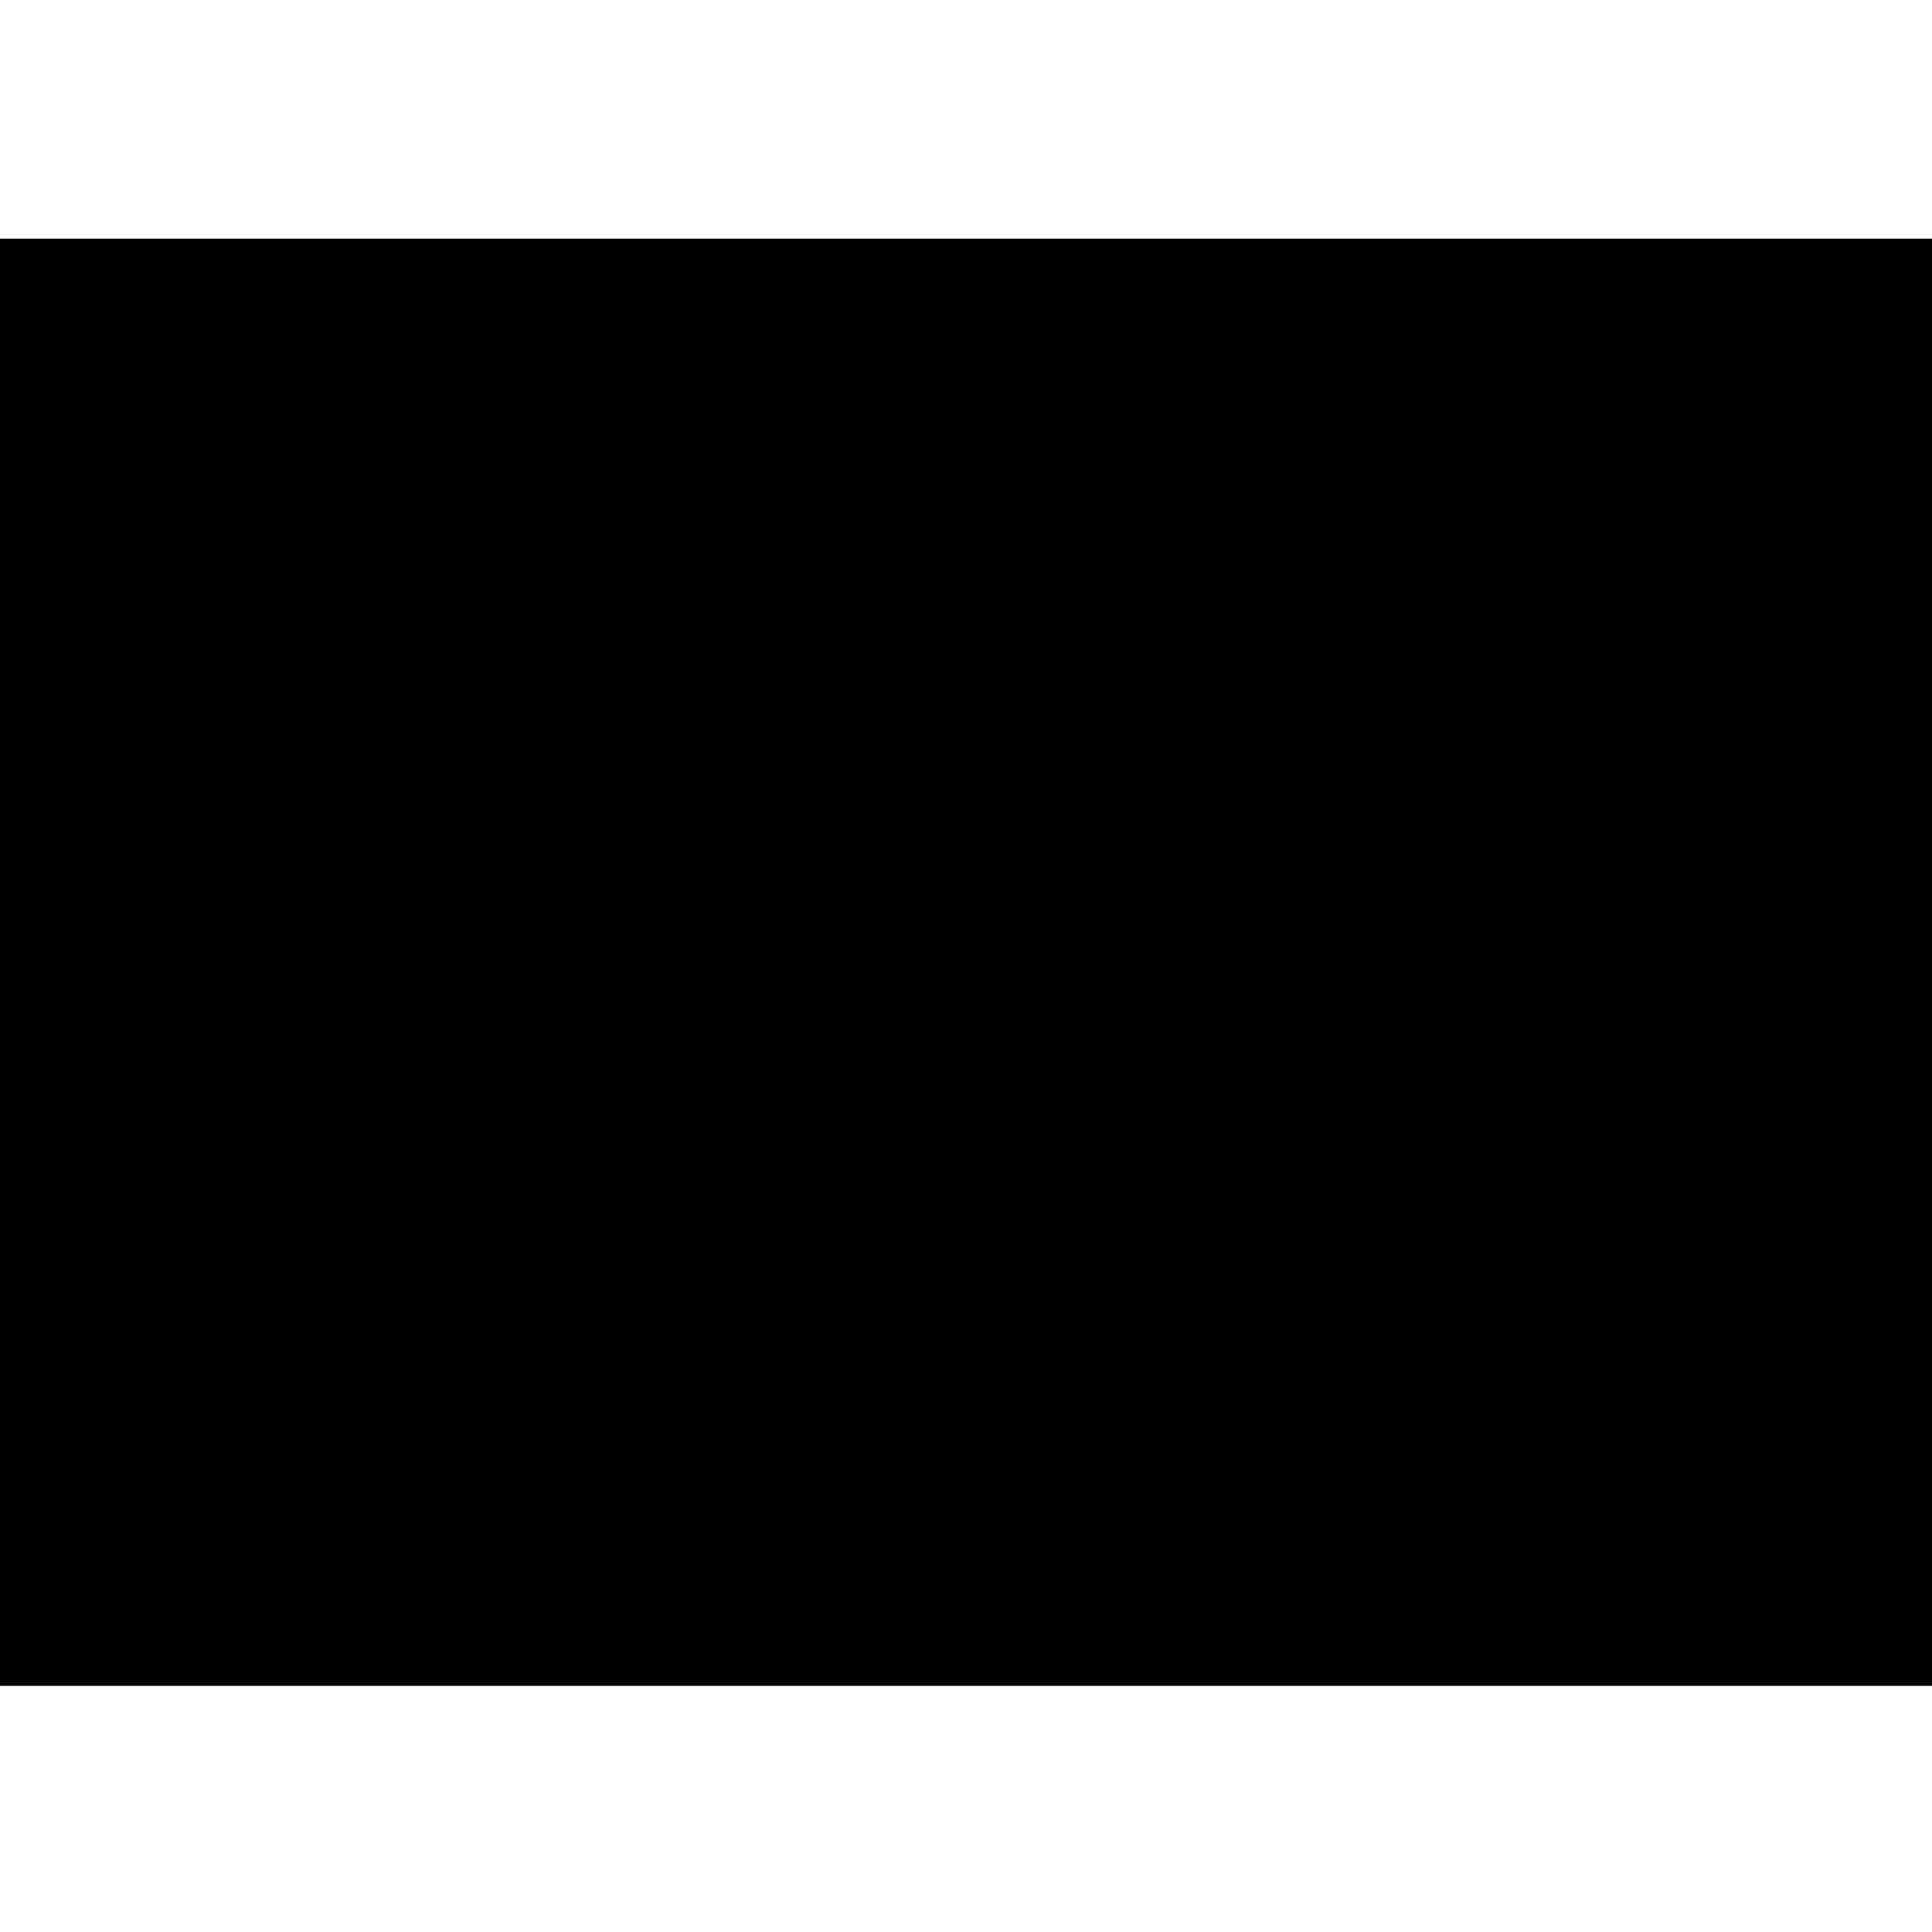
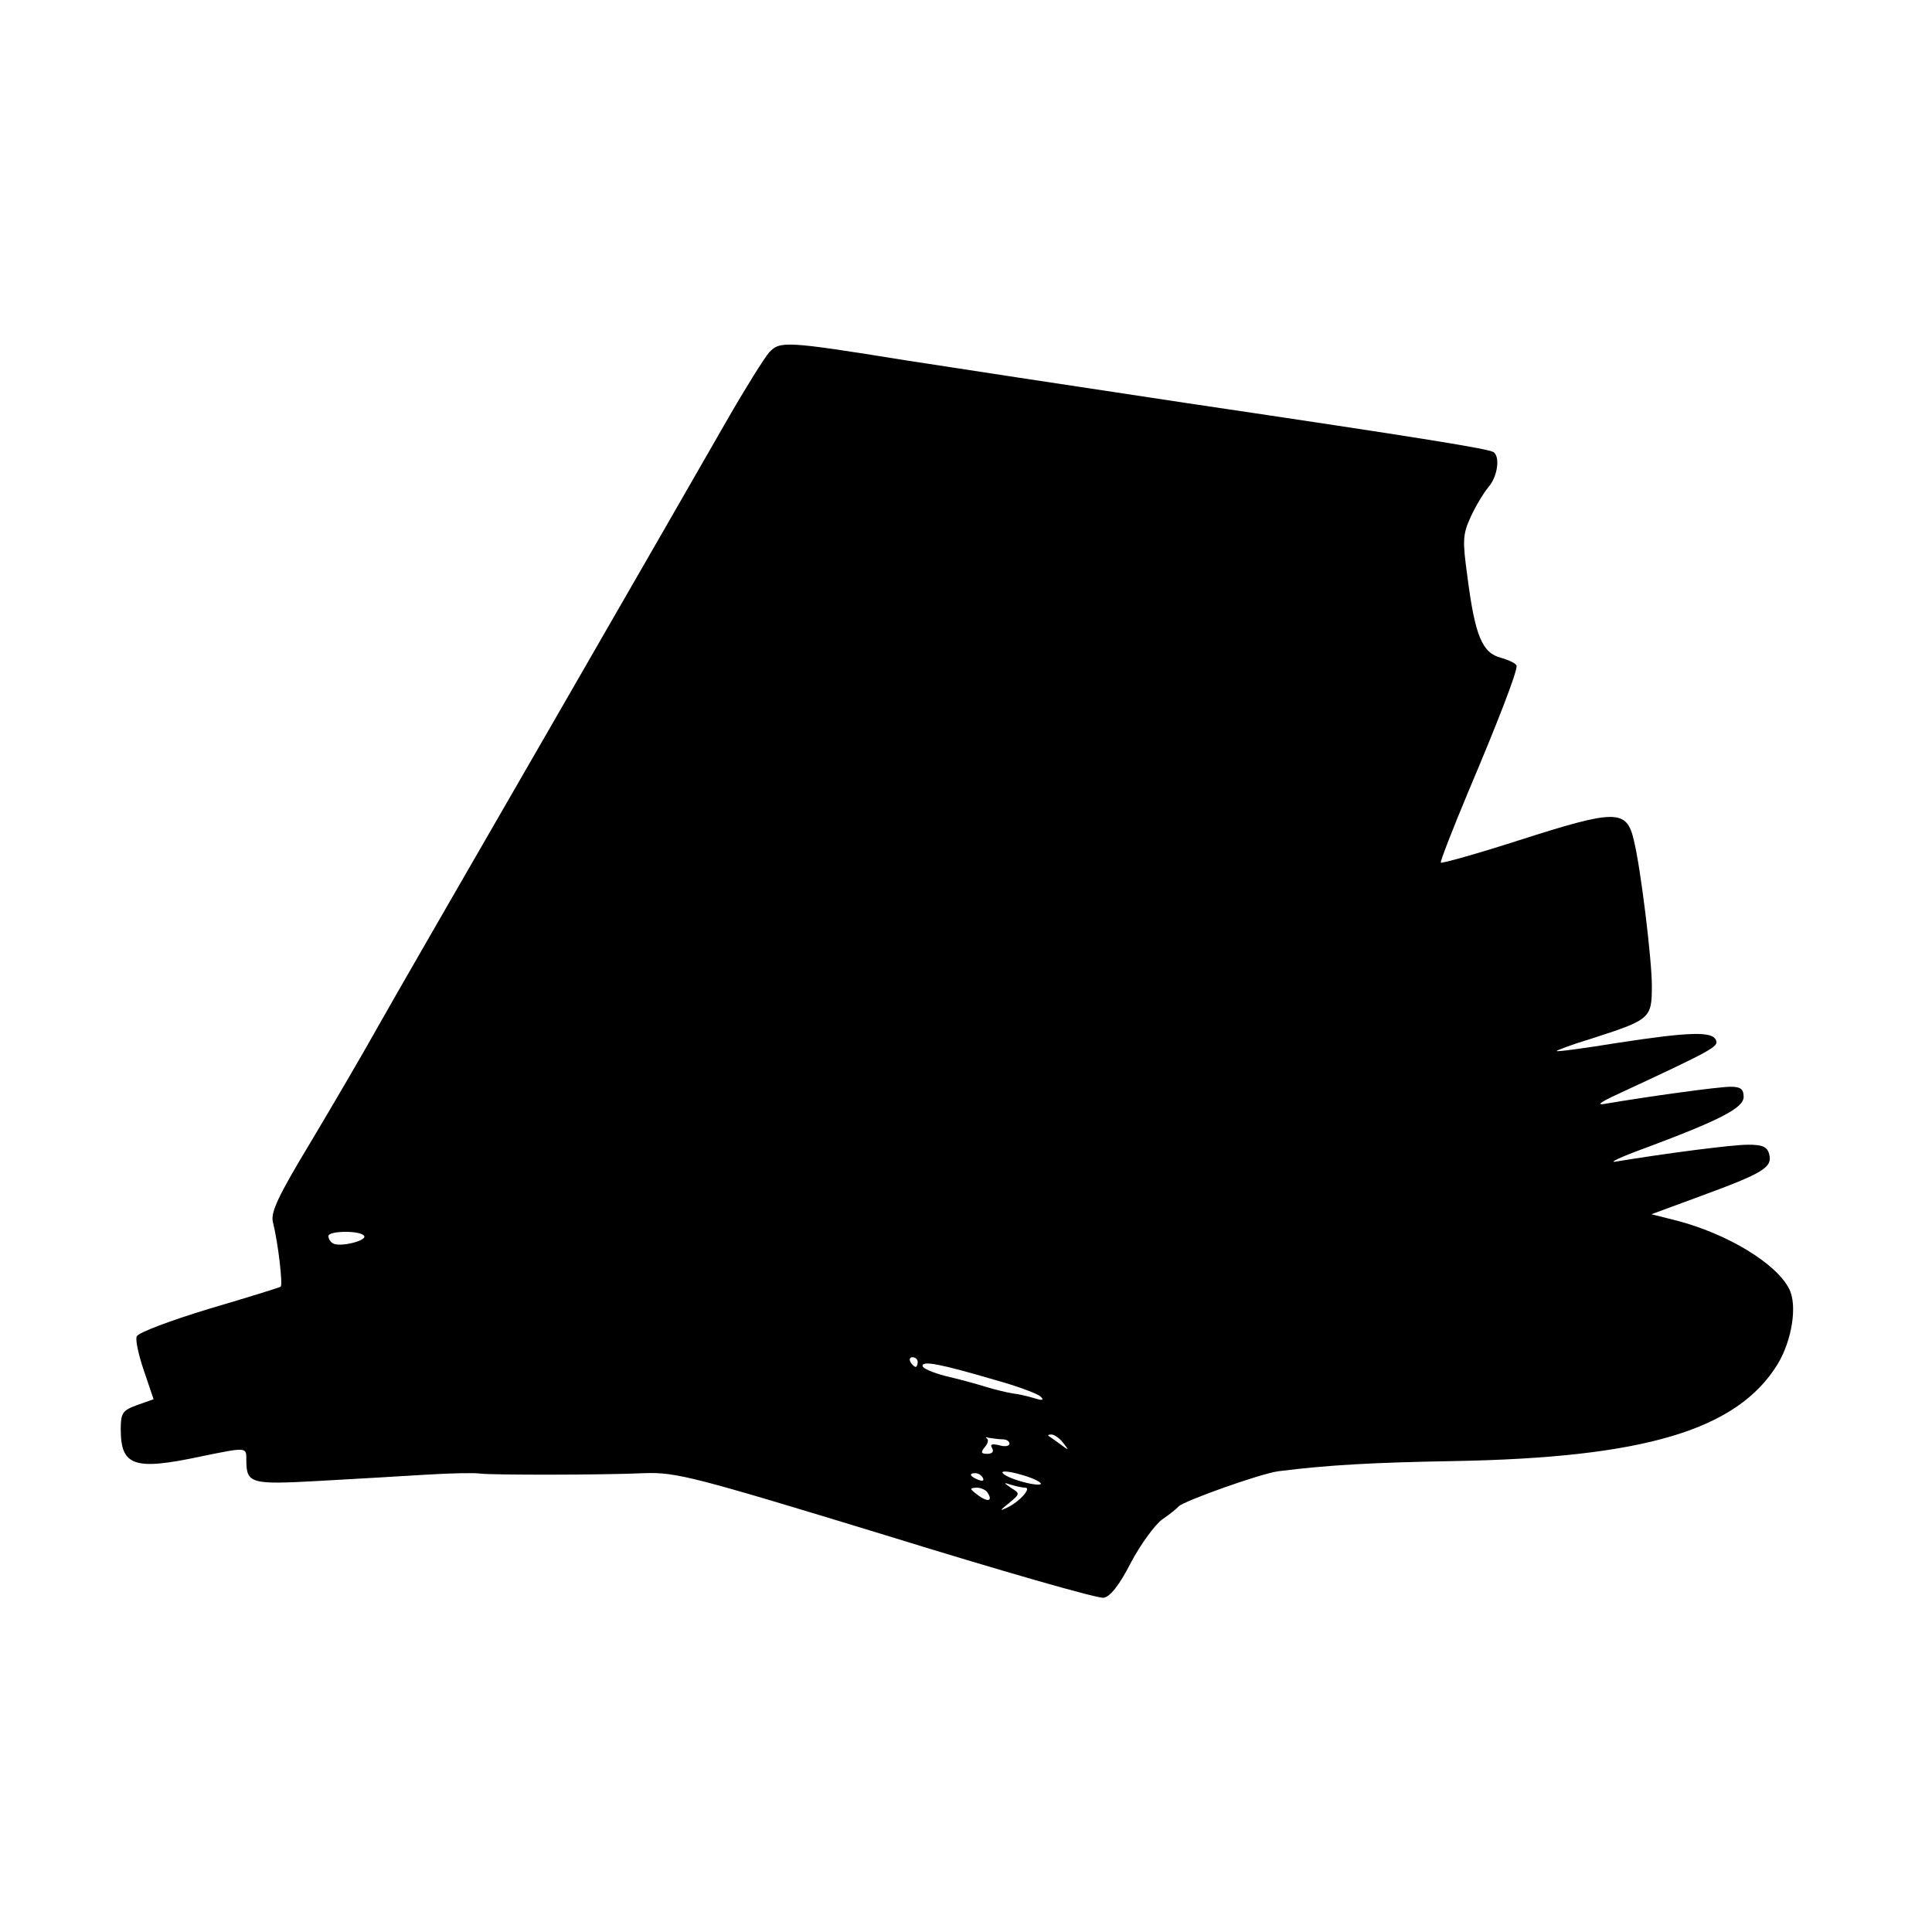
- <svg xmlns="http://www.w3.org/2000/svg" version="1.0" width="259pt" height="259pt" viewBox="0 0 259 259" preserveAspectRatio="xMidYMid meet">
-   <g transform="translate(0,259) scale(0.1,-0.1)" fill="#000000" stroke="none">
-     <path d="M0 1300 l0 -970 1295 0 1295 0 0 970 0 970 -1295 0 -1295 0 0 -970z" />
+ <svg xmlns="http://www.w3.org/2000/svg" version="1.0" width="400pt" height="400pt" viewBox="0 0 400 400" preserveAspectRatio="xMidYMid meet">
+   <g transform="translate(0,400) scale(0.1,-0.1)" fill="#000000" stroke="none">
+     <path d="M1593 3271 c-10 -11 -50 -75 -89 -143 -39 -68 -205 -357 -370 -643 -165 -286 -325 -563 -354 -615 -29 -52 -91 -158 -137 -235 -67 -111 -83 -145 -78 -165 11 -44 21 -131 16 -134 -3 -2 -71 -23 -149 -46 -79 -24 -146 -49 -149 -57 -3 -7 4 -39 15 -71 l20 -59 -34 -12 c-30 -11 -34 -16 -34 -50 0 -77 28 -86 168 -56 93 19 92 19 92 -7 0 -50 8 -52 152 -44 73 4 174 10 223 13 50 3 99 4 110 2 27 -3 252 -3 340 1 65 2 101 -7 500 -129 236 -73 438 -131 450 -129 13 2 32 25 56 72 20 38 50 79 65 90 16 11 31 23 34 27 10 11 169 68 207 73 104 13 194 18 363 21 394 7 586 64 670 200 30 49 42 123 24 157 -27 53 -129 114 -233 141 l-52 13 103 38 c128 47 148 59 141 86 -4 16 -14 20 -44 20 -33 0 -171 -18 -274 -35 -16 -3 11 10 61 28 155 58 204 83 204 106 0 16 -6 21 -27 21 -25 0 -170 -20 -258 -35 -21 -4 -14 2 25 20 196 91 208 98 203 111 -7 19 -53 18 -203 -5 -68 -11 -126 -19 -127 -17 -1 1 30 13 70 25 124 40 127 42 127 110 0 54 -23 243 -37 300 -15 66 -36 66 -239 1 -87 -28 -159 -48 -161 -46 -2 1 24 68 57 147 61 144 100 245 100 260 0 5 -15 12 -32 17 -39 10 -54 44 -70 169 -10 73 -10 86 7 123 10 22 27 50 37 62 19 22 24 63 10 72 -12 7 -133 27 -632 101 -239 36 -502 76 -585 89 -248 40 -260 40 -282 17z m-839 -1830 c6 -10 -52 -24 -65 -15 -5 3 -9 9 -9 15 0 11 67 12 74 0z m1146 -261 c0 -5 -2 -10 -4 -10 -3 0 -8 5 -11 10 -3 6 -1 10 4 10 6 0 11 -4 11 -10z m160 -37 c47 -13 90 -29 95 -35 7 -7 3 -8 -13 -3 -13 4 -34 9 -45 10 -12 2 -38 8 -57 14 -19 6 -56 16 -82 22 -27 7 -48 16 -48 21 0 11 34 5 150 -29z m16 -123 c8 0 14 -4 14 -9 0 -5 -10 -7 -22 -3 -14 3 -19 2 -14 -6 4 -7 1 -12 -10 -12 -13 0 -14 3 -5 14 7 8 8 16 4 18 -4 3 -2 3 5 1 8 -1 20 -3 28 -3z m125 -7 c13 -17 13 -17 -6 -3 -11 8 -22 16 -24 17 -2 2 0 3 6 3 6 0 17 -8 24 -17z m-47 -83 c5 -5 -8 -5 -29 0 -21 5 -42 13 -48 19 -13 13 63 -6 77 -19z m-119 10 c3 -6 -1 -7 -9 -4 -18 7 -21 14 -7 14 6 0 13 -4 16 -10z m87 -20 c15 0 -11 -29 -36 -41 -17 -8 -17 -7 3 9 23 19 23 20 5 31 -17 12 -17 12 -1 7 10 -3 23 -6 29 -6z m-77 -11 c11 -17 0 -20 -21 -4 -17 13 -17 14 -2 15 9 0 20 -5 23 -11z" />
  </g>
</svg>
